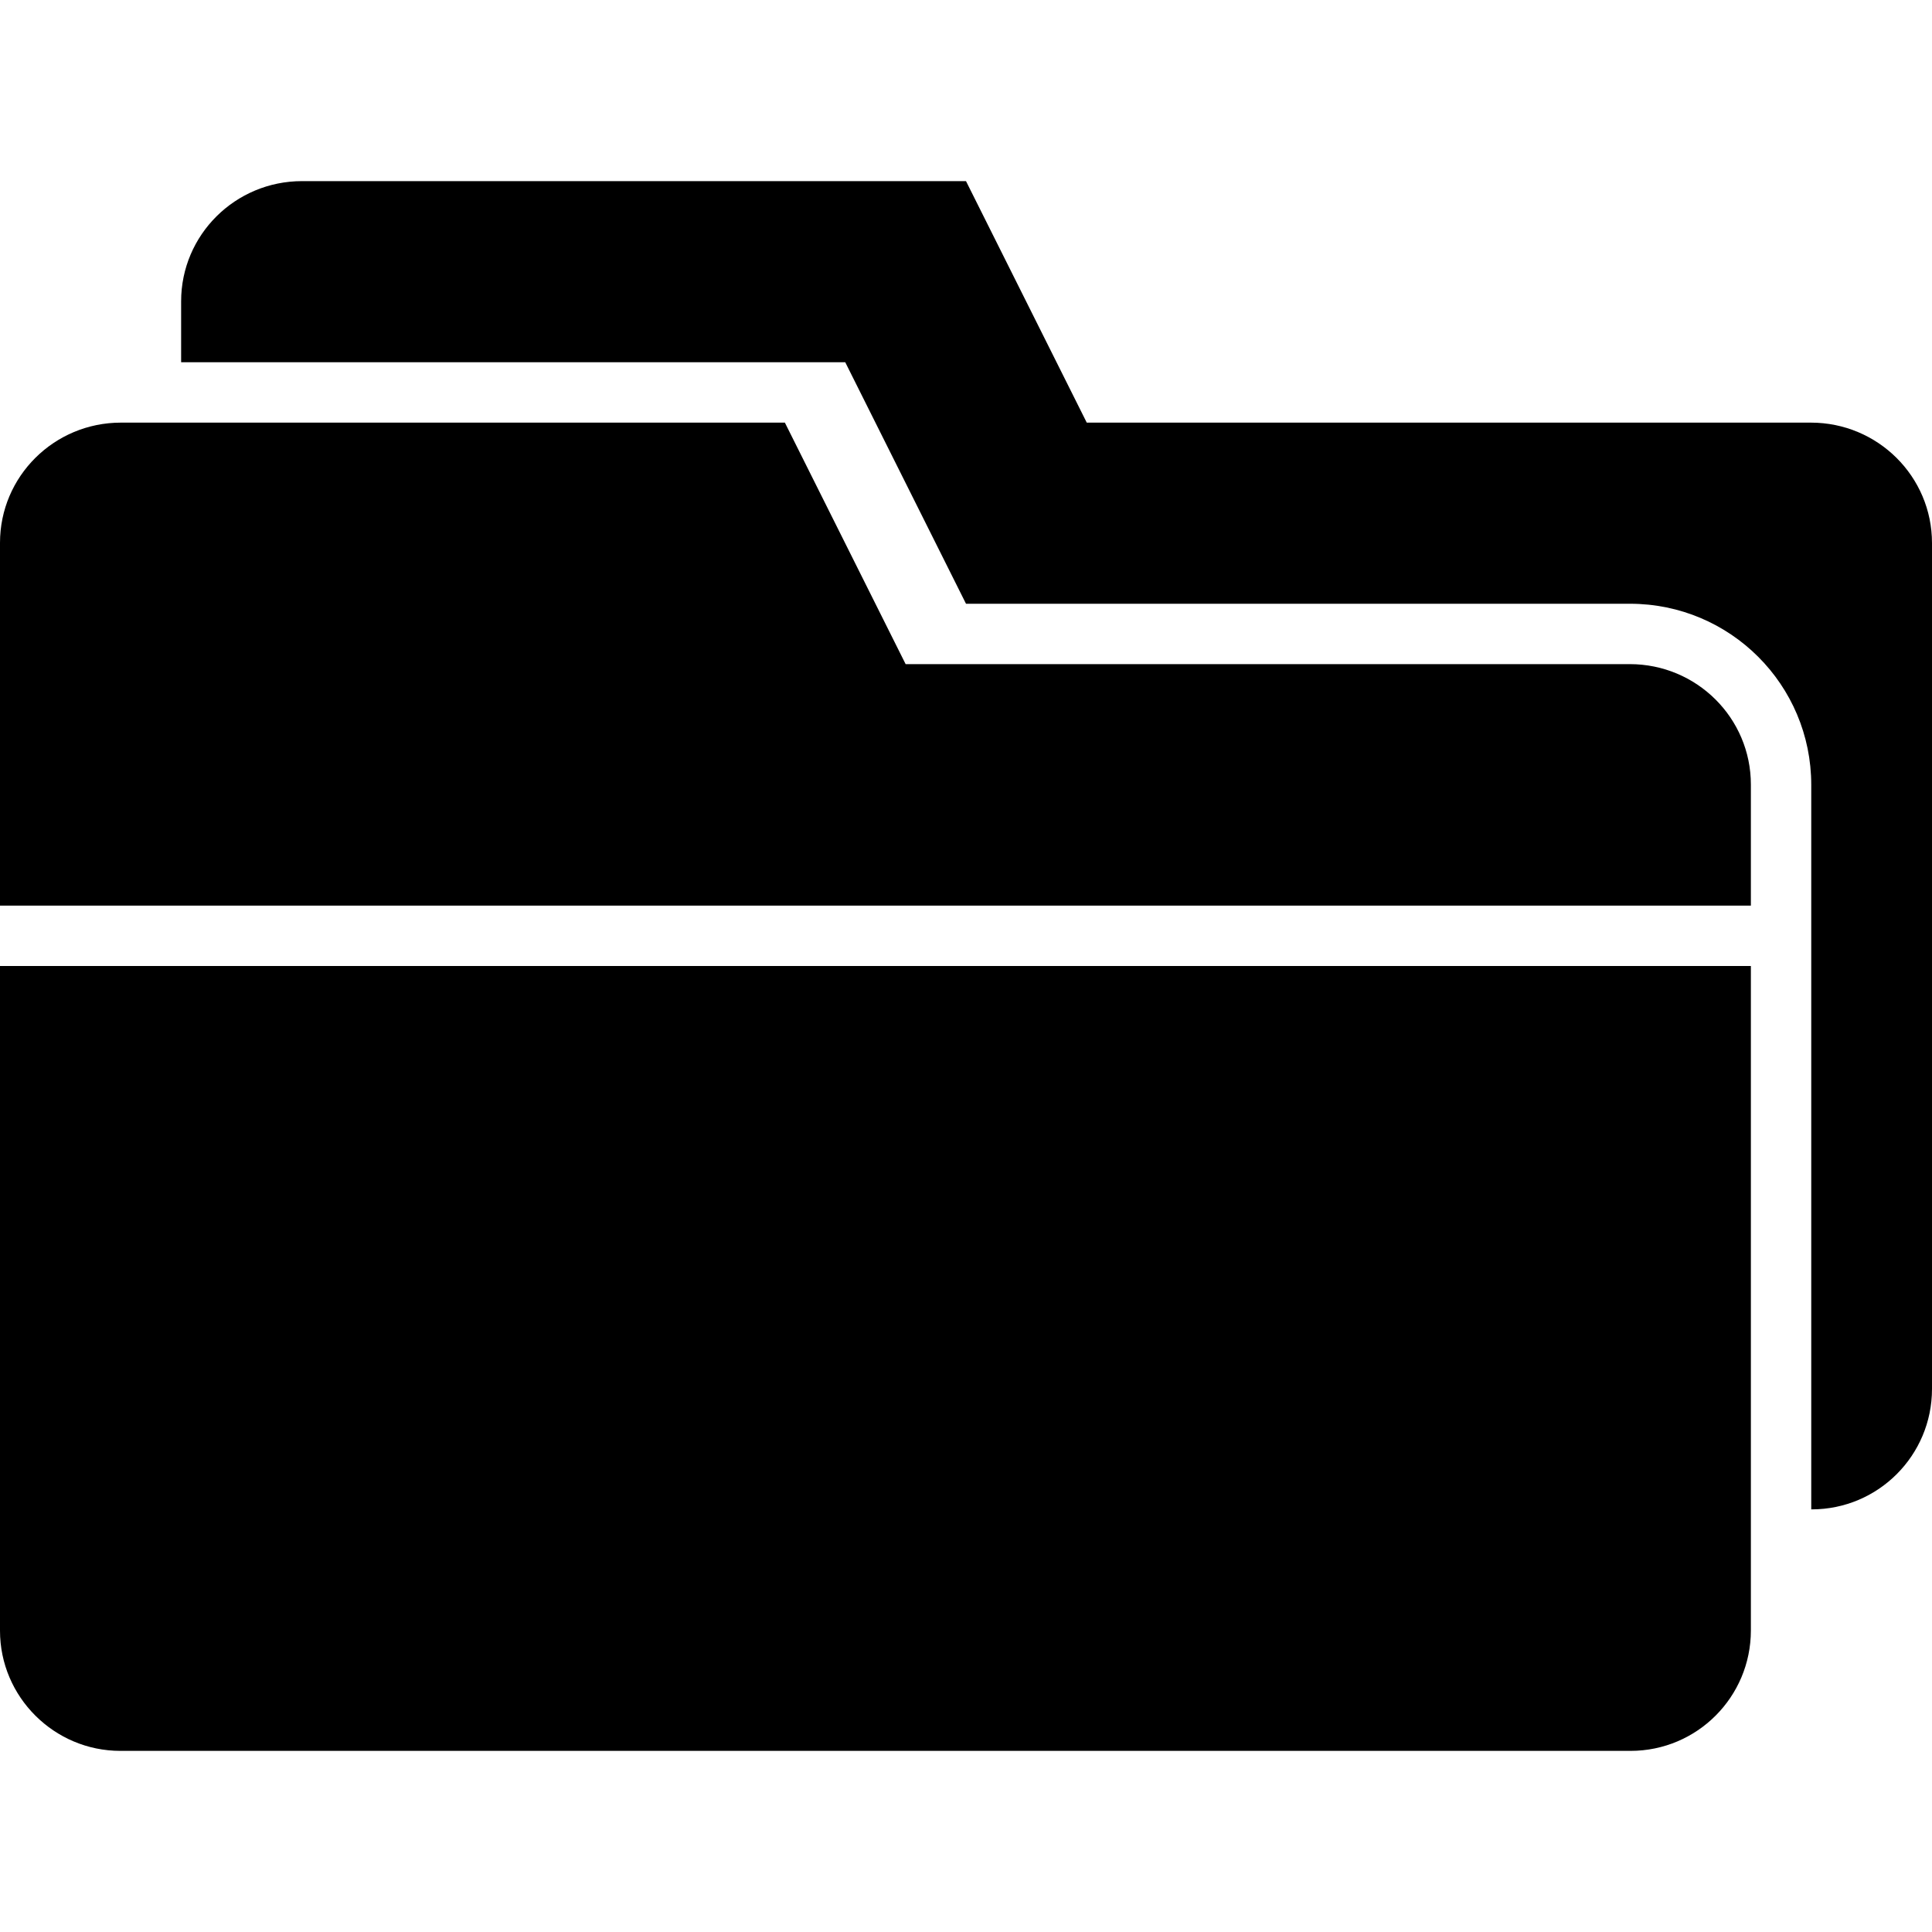
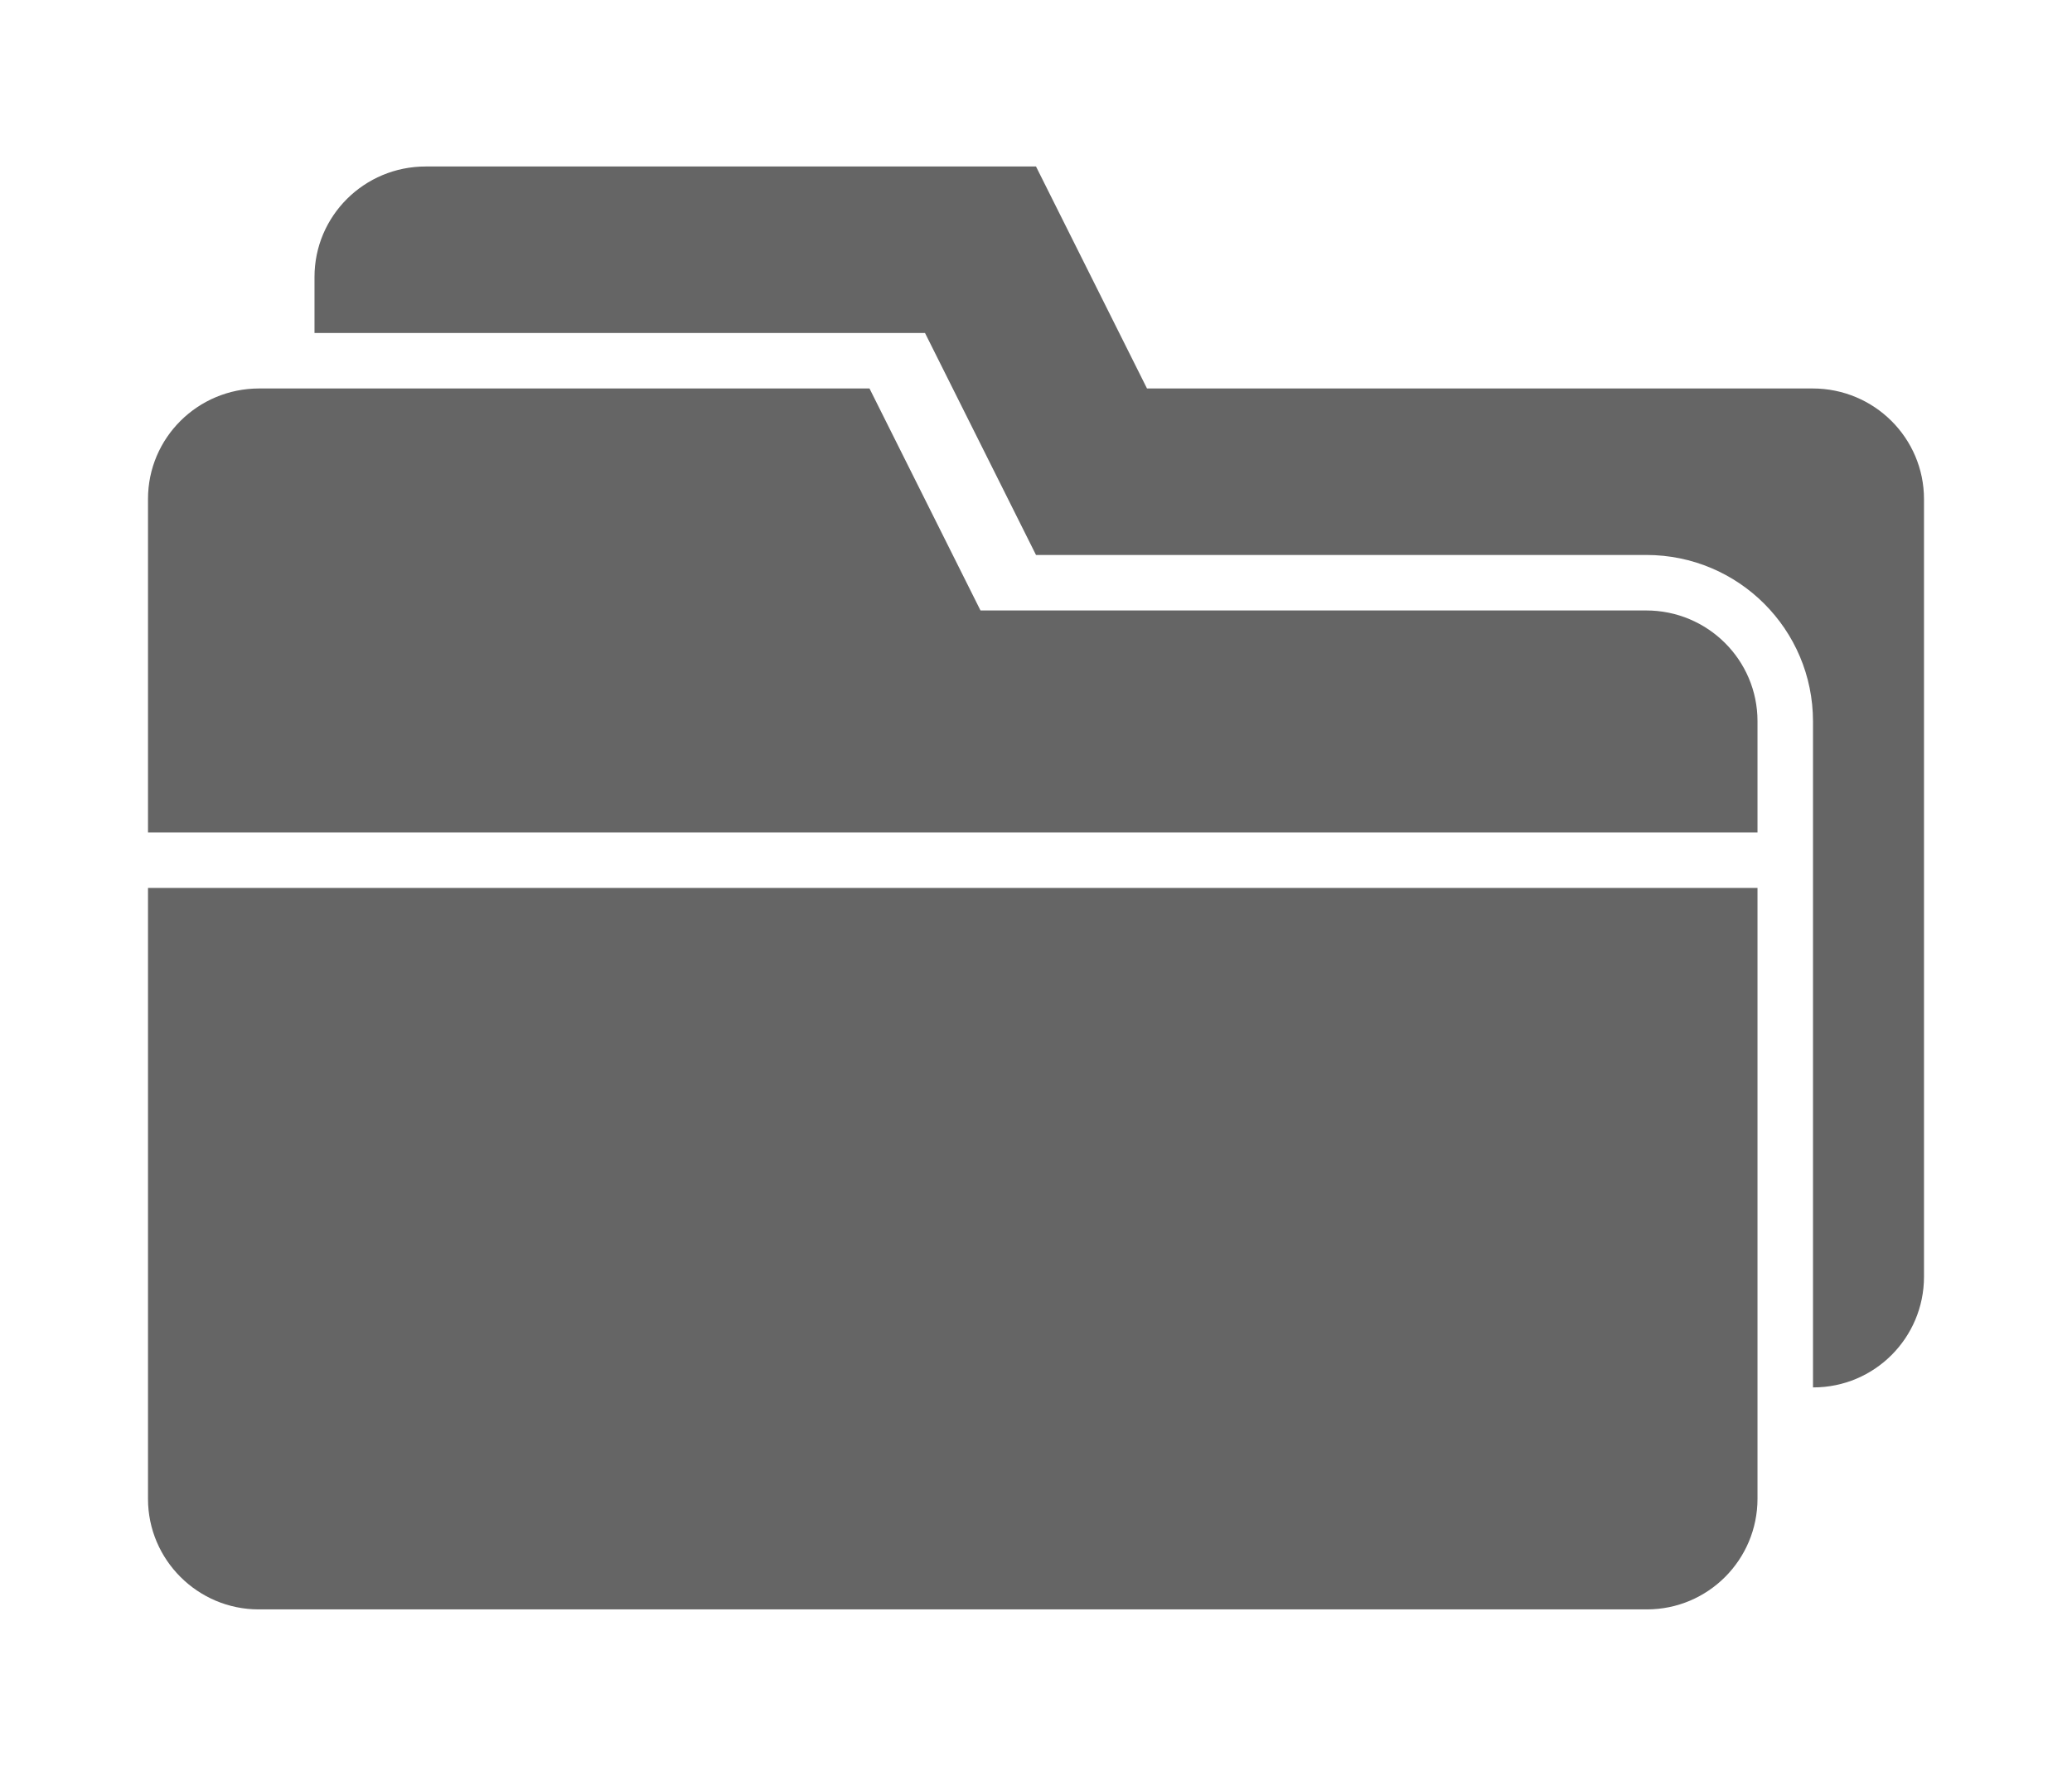
- <svg xmlns="http://www.w3.org/2000/svg" height="32px" version="1.1" viewBox="0 0 32 32" width="32px">
+ <svg xmlns="http://www.w3.org/2000/svg" height="24px" version="1.1" viewBox="0 0 32 32" width="28px">
  <defs />
  <g fill="none" fill-rule="evenodd" id="Page-1" stroke="none" stroke-width="1">
-     <g fill="#000000" id="icon-96-folders">
+     <g fill="#656565">
      <path d="M3.33066907e-16,15 L3.33066907e-16,8.991 C3.33066907e-16,7.89 0.897,7 2.003,7 L13,7 L15,11 L26.994,11 C28.103,11 29,11.893 29,12.995 L29,15 L0,15 L3.33066907e-16,15 Z M0,16 L0,27.009 C0,28.109 0.9,29 1.993,29 L27.007,29 C28.108,29 29,28.107 29,27.005 L29,16 L0,16 L0,16 Z M3,6 L3,4.991 C3,3.89 3.897,3 5.003,3 L16,3 L18,7 L29.994,7 C31.103,7 32,7.893 32,8.995 L32,23.005 C32,24.107 31.108,25 30.007,25 L30,25 L30,13 C30,11.343 28.658,10 26.997,10 L16,10 L14,6 L3,6 L3,6 L3,6 Z" id="folders" />
    </g>
  </g>
</svg>
